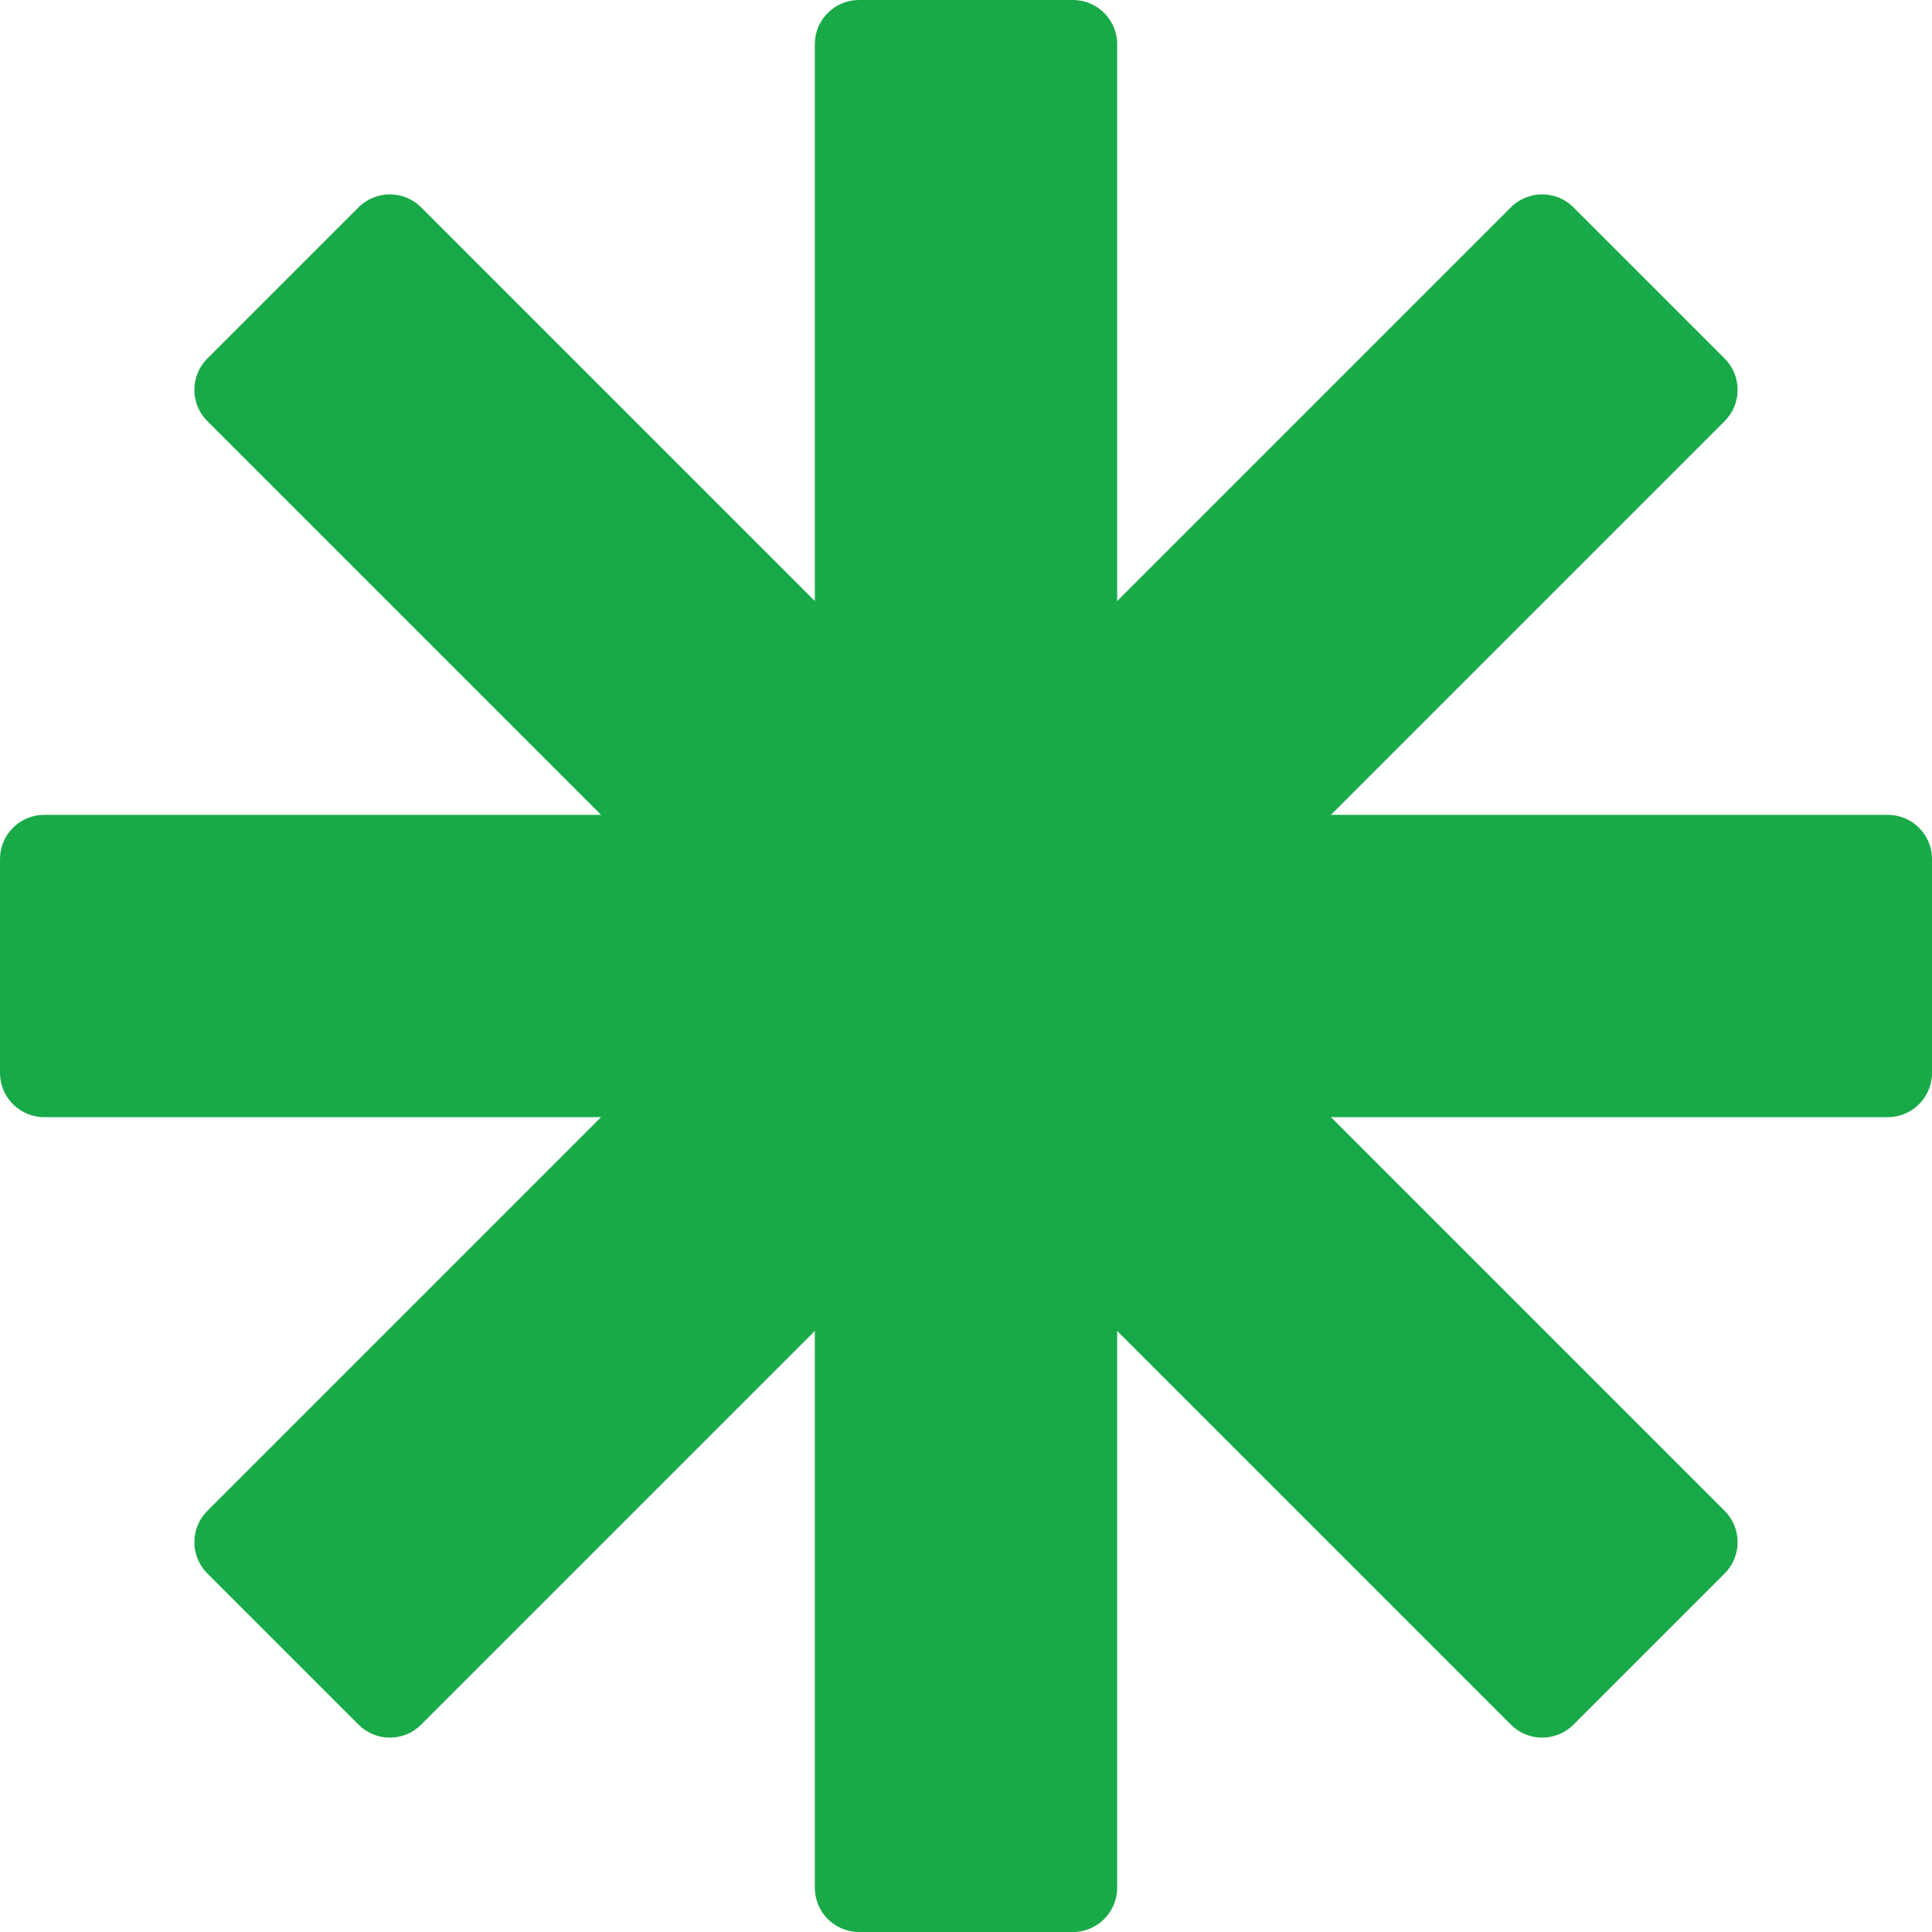
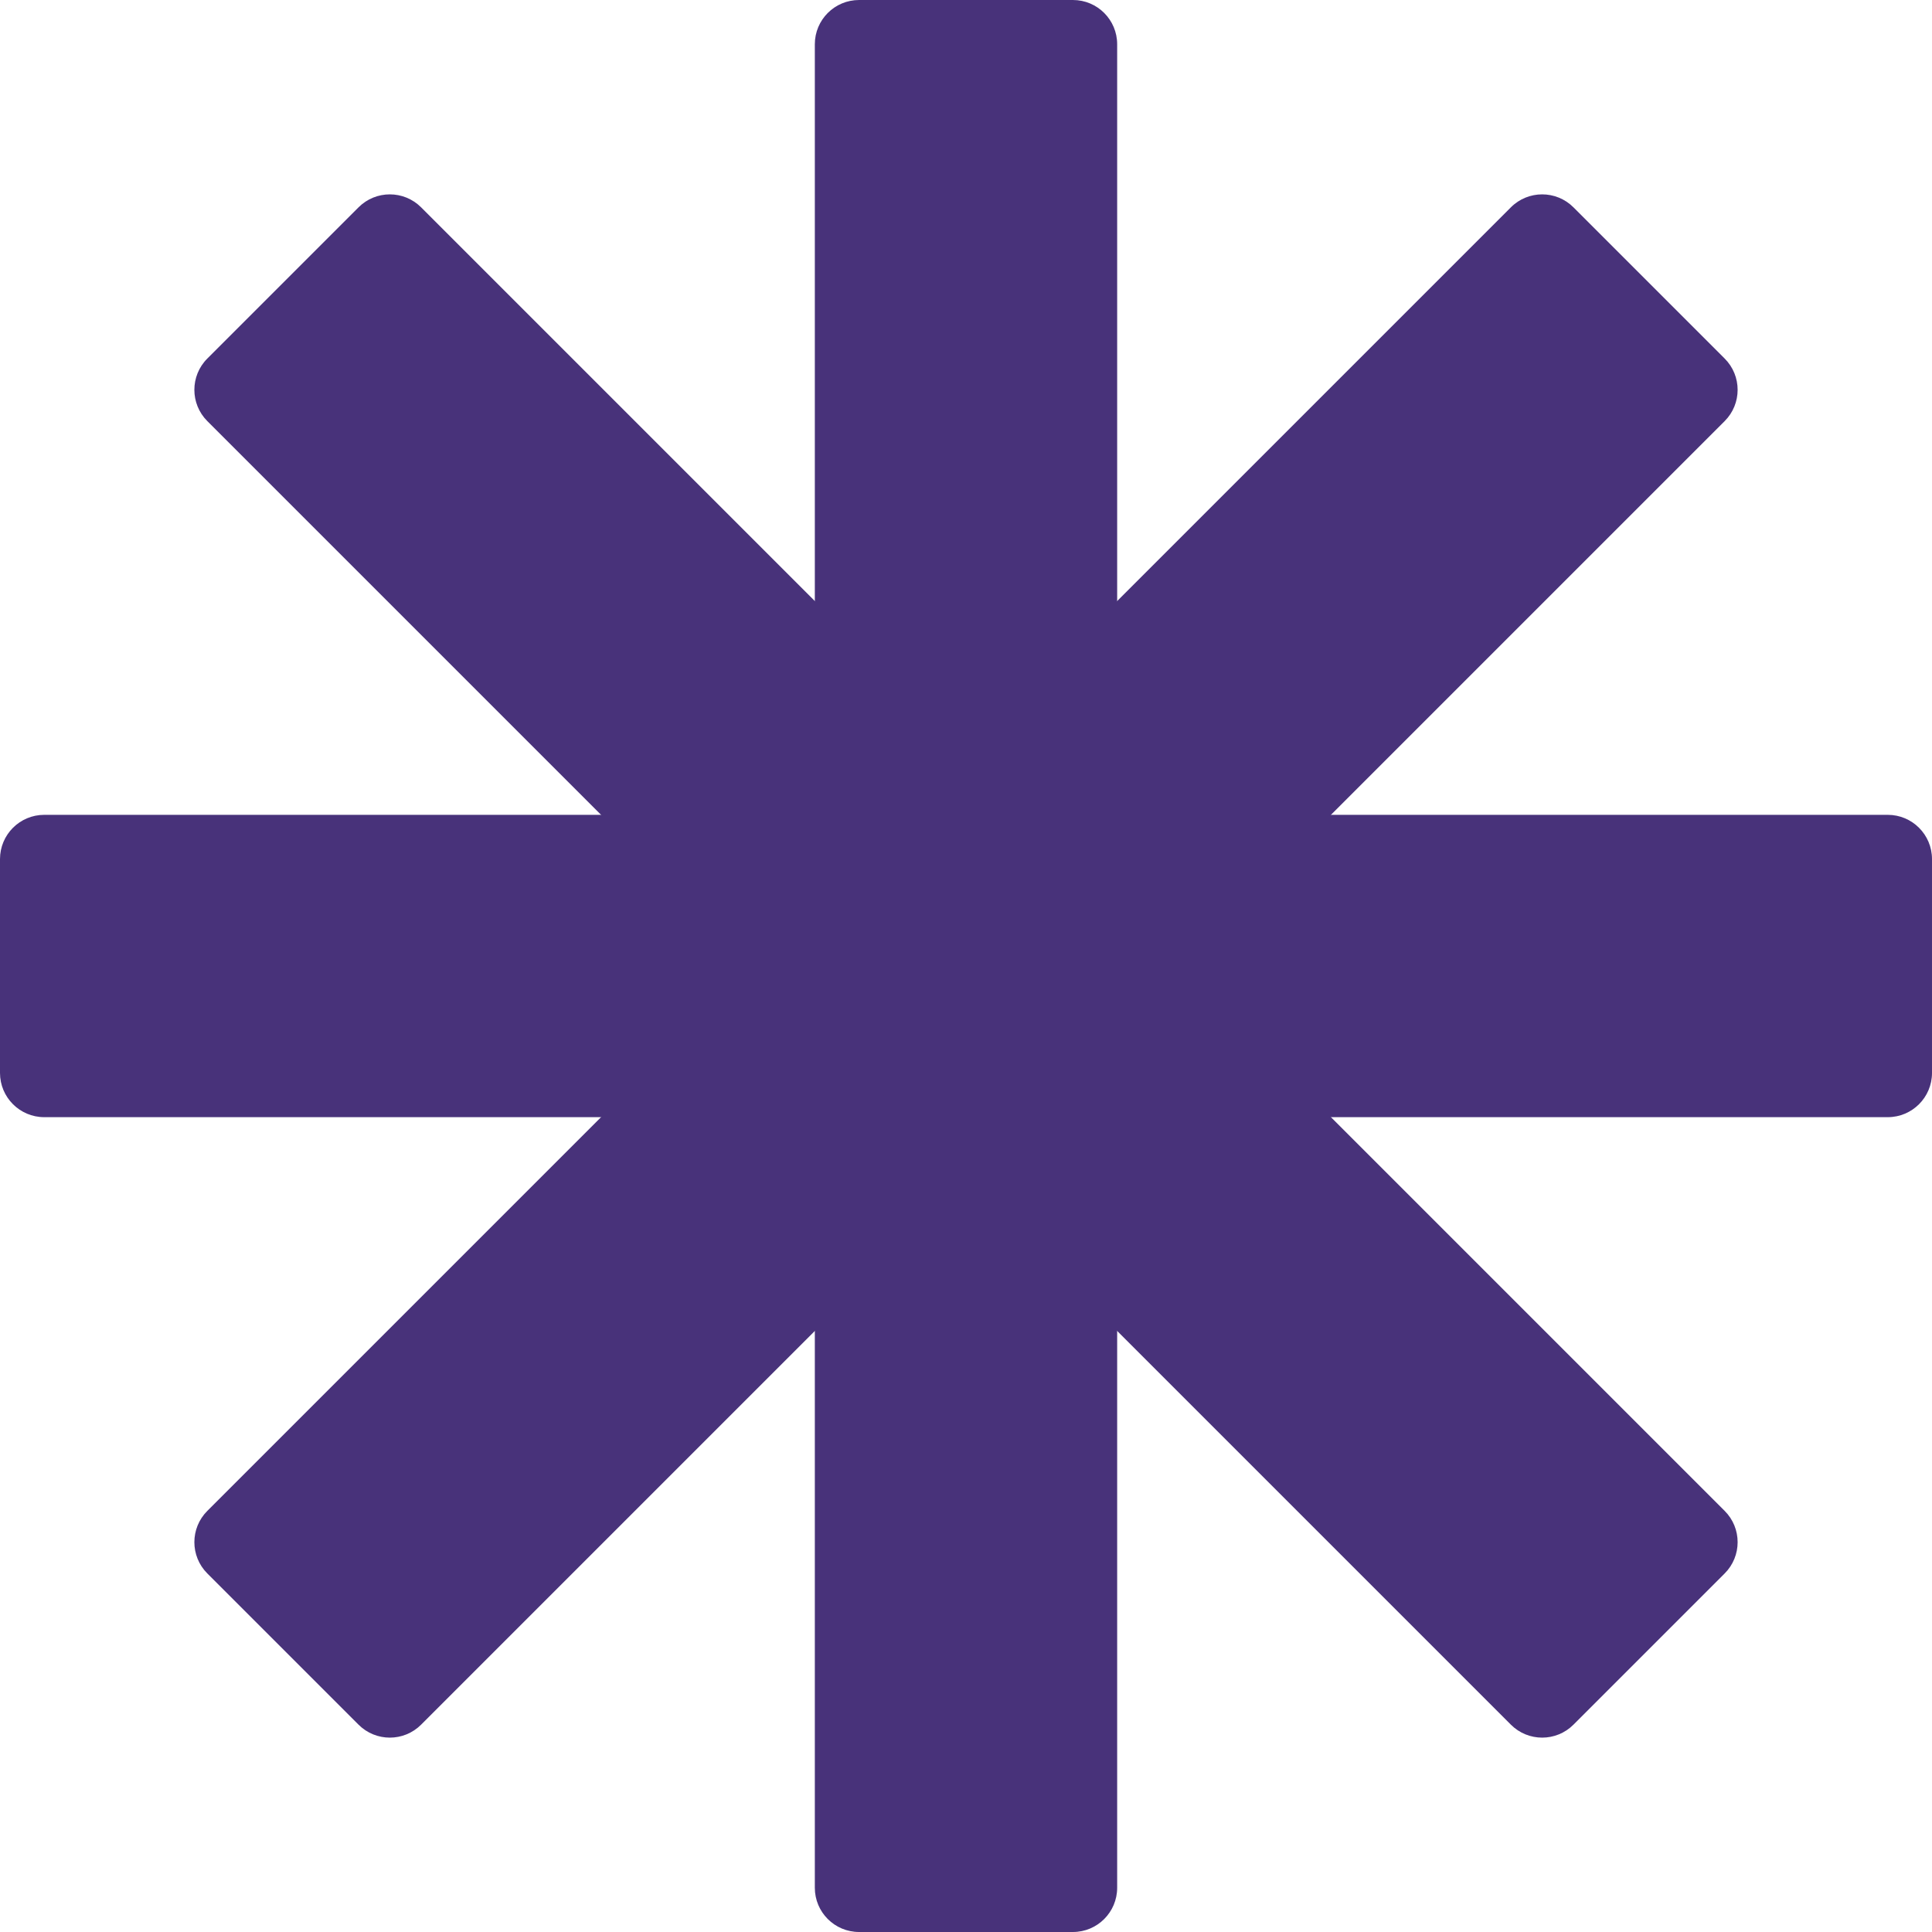
<svg xmlns="http://www.w3.org/2000/svg" width="524" height="524" viewBox="0 0 524 524" fill="none">
-   <rect x="220.999" width="82" height="262" rx="12" fill="#18AA48" />
-   <rect x="290.99" y="290.991" width="82" height="262" rx="12" transform="rotate(-135 290.99 290.991)" fill="#18AA48" />
-   <rect x="47.746" y="105.729" width="82" height="262" rx="12" transform="rotate(-45 47.7461 105.729)" fill="#18AA48" />
-   <rect y="303" width="82" height="262" rx="12" transform="rotate(-90 0 303)" fill="#18AA48" />
-   <rect x="261.999" y="303" width="82" height="262" rx="12" transform="rotate(-90 261.999 303)" fill="#18AA48" />
-   <rect x="220.999" y="262" width="82" height="262" rx="12" fill="#18AA48" />
-   <rect x="105.729" y="476.253" width="82" height="262" rx="12" transform="rotate(-135 105.729 476.253)" fill="#18AA48" />
-   <rect x="233.008" y="290.991" width="82" height="262" rx="12" transform="rotate(-45 233.008 290.991)" fill="#18AA48" />
+   <rect x="220.999" width="82" height="262" rx="12" fill="#48327A" />
+   <rect x="290.99" y="290.991" width="82" height="262" rx="12" transform="rotate(-135 290.99 290.991)" fill="#48327A" />
+   <rect x="47.746" y="105.729" width="82" height="262" rx="12" transform="rotate(-45 47.7461 105.729)" fill="#48327A" />
+   <rect y="303" width="82" height="262" rx="12" transform="rotate(-90 0 303)" fill="#48327A" />
+   <rect x="261.999" y="303" width="82" height="262" rx="12" transform="rotate(-90 261.999 303)" fill="#48327A" />
+   <rect x="220.999" y="262" width="82" height="262" rx="12" fill="#48327A" />
+   <rect x="105.729" y="476.253" width="82" height="262" rx="12" transform="rotate(-135 105.729 476.253)" fill="#48327A" />
+   <rect x="233.008" y="290.991" width="82" height="262" rx="12" transform="rotate(-45 233.008 290.991)" fill="#48327A" />
</svg>
